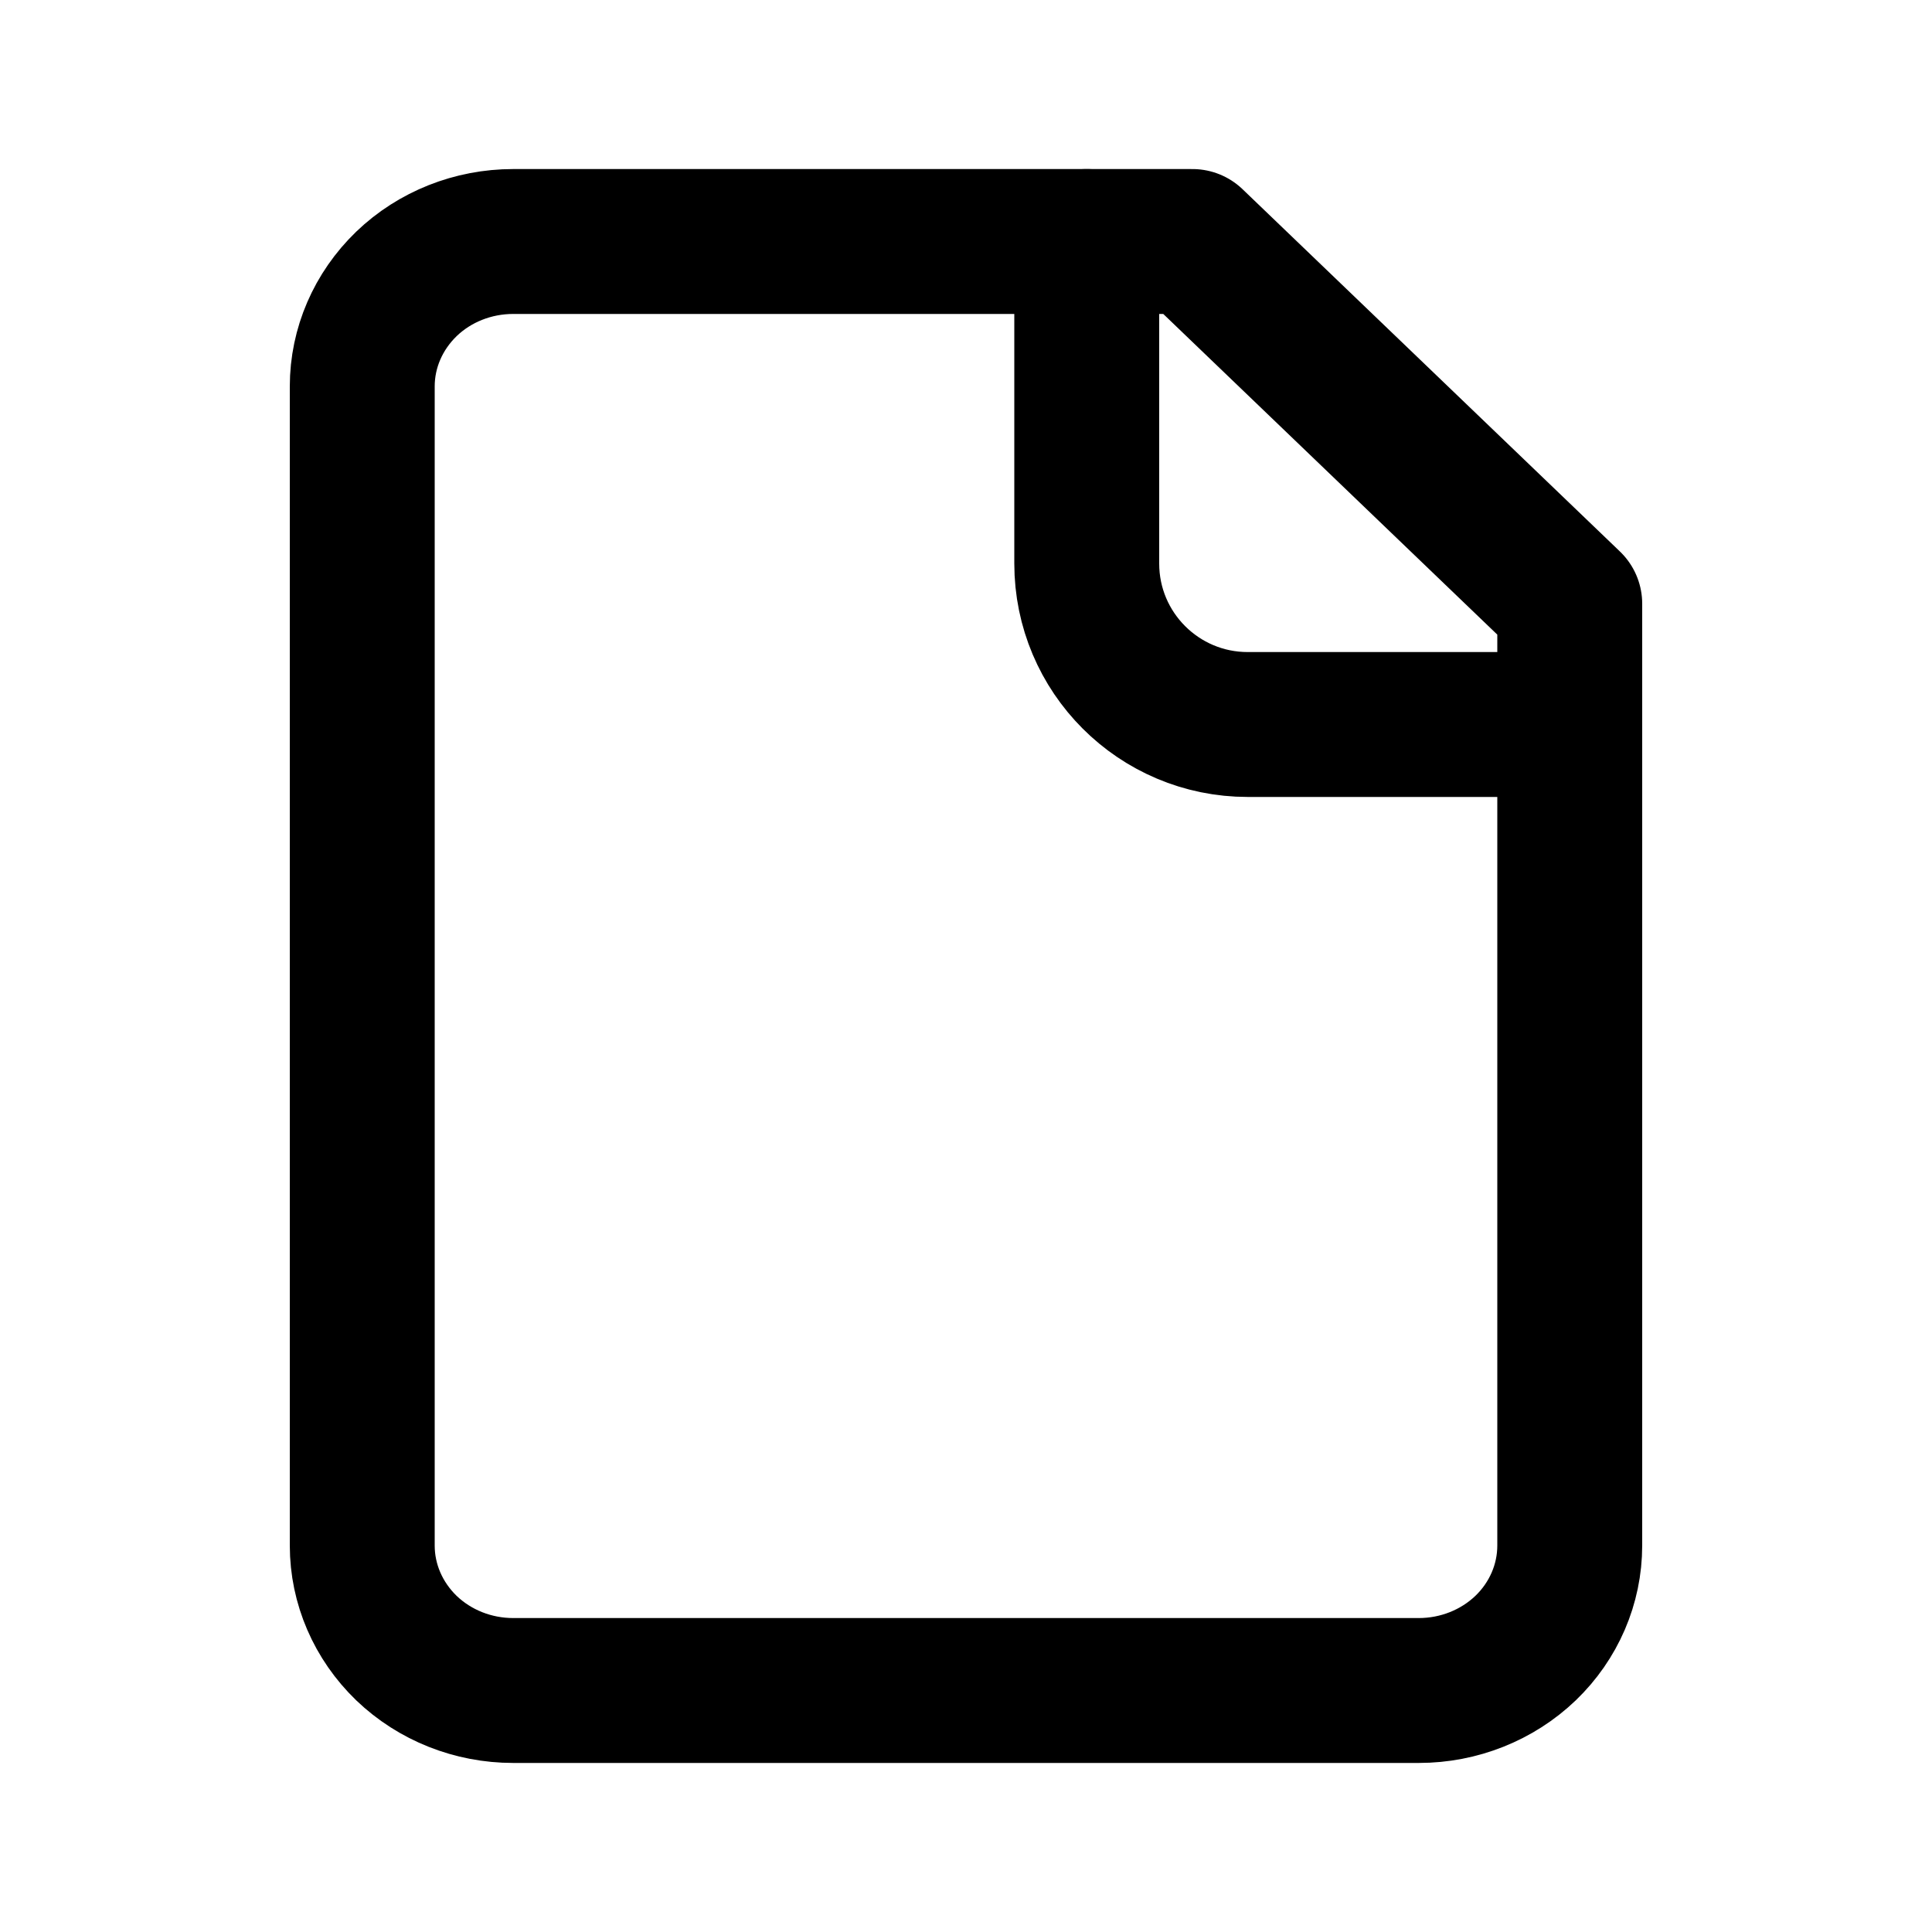
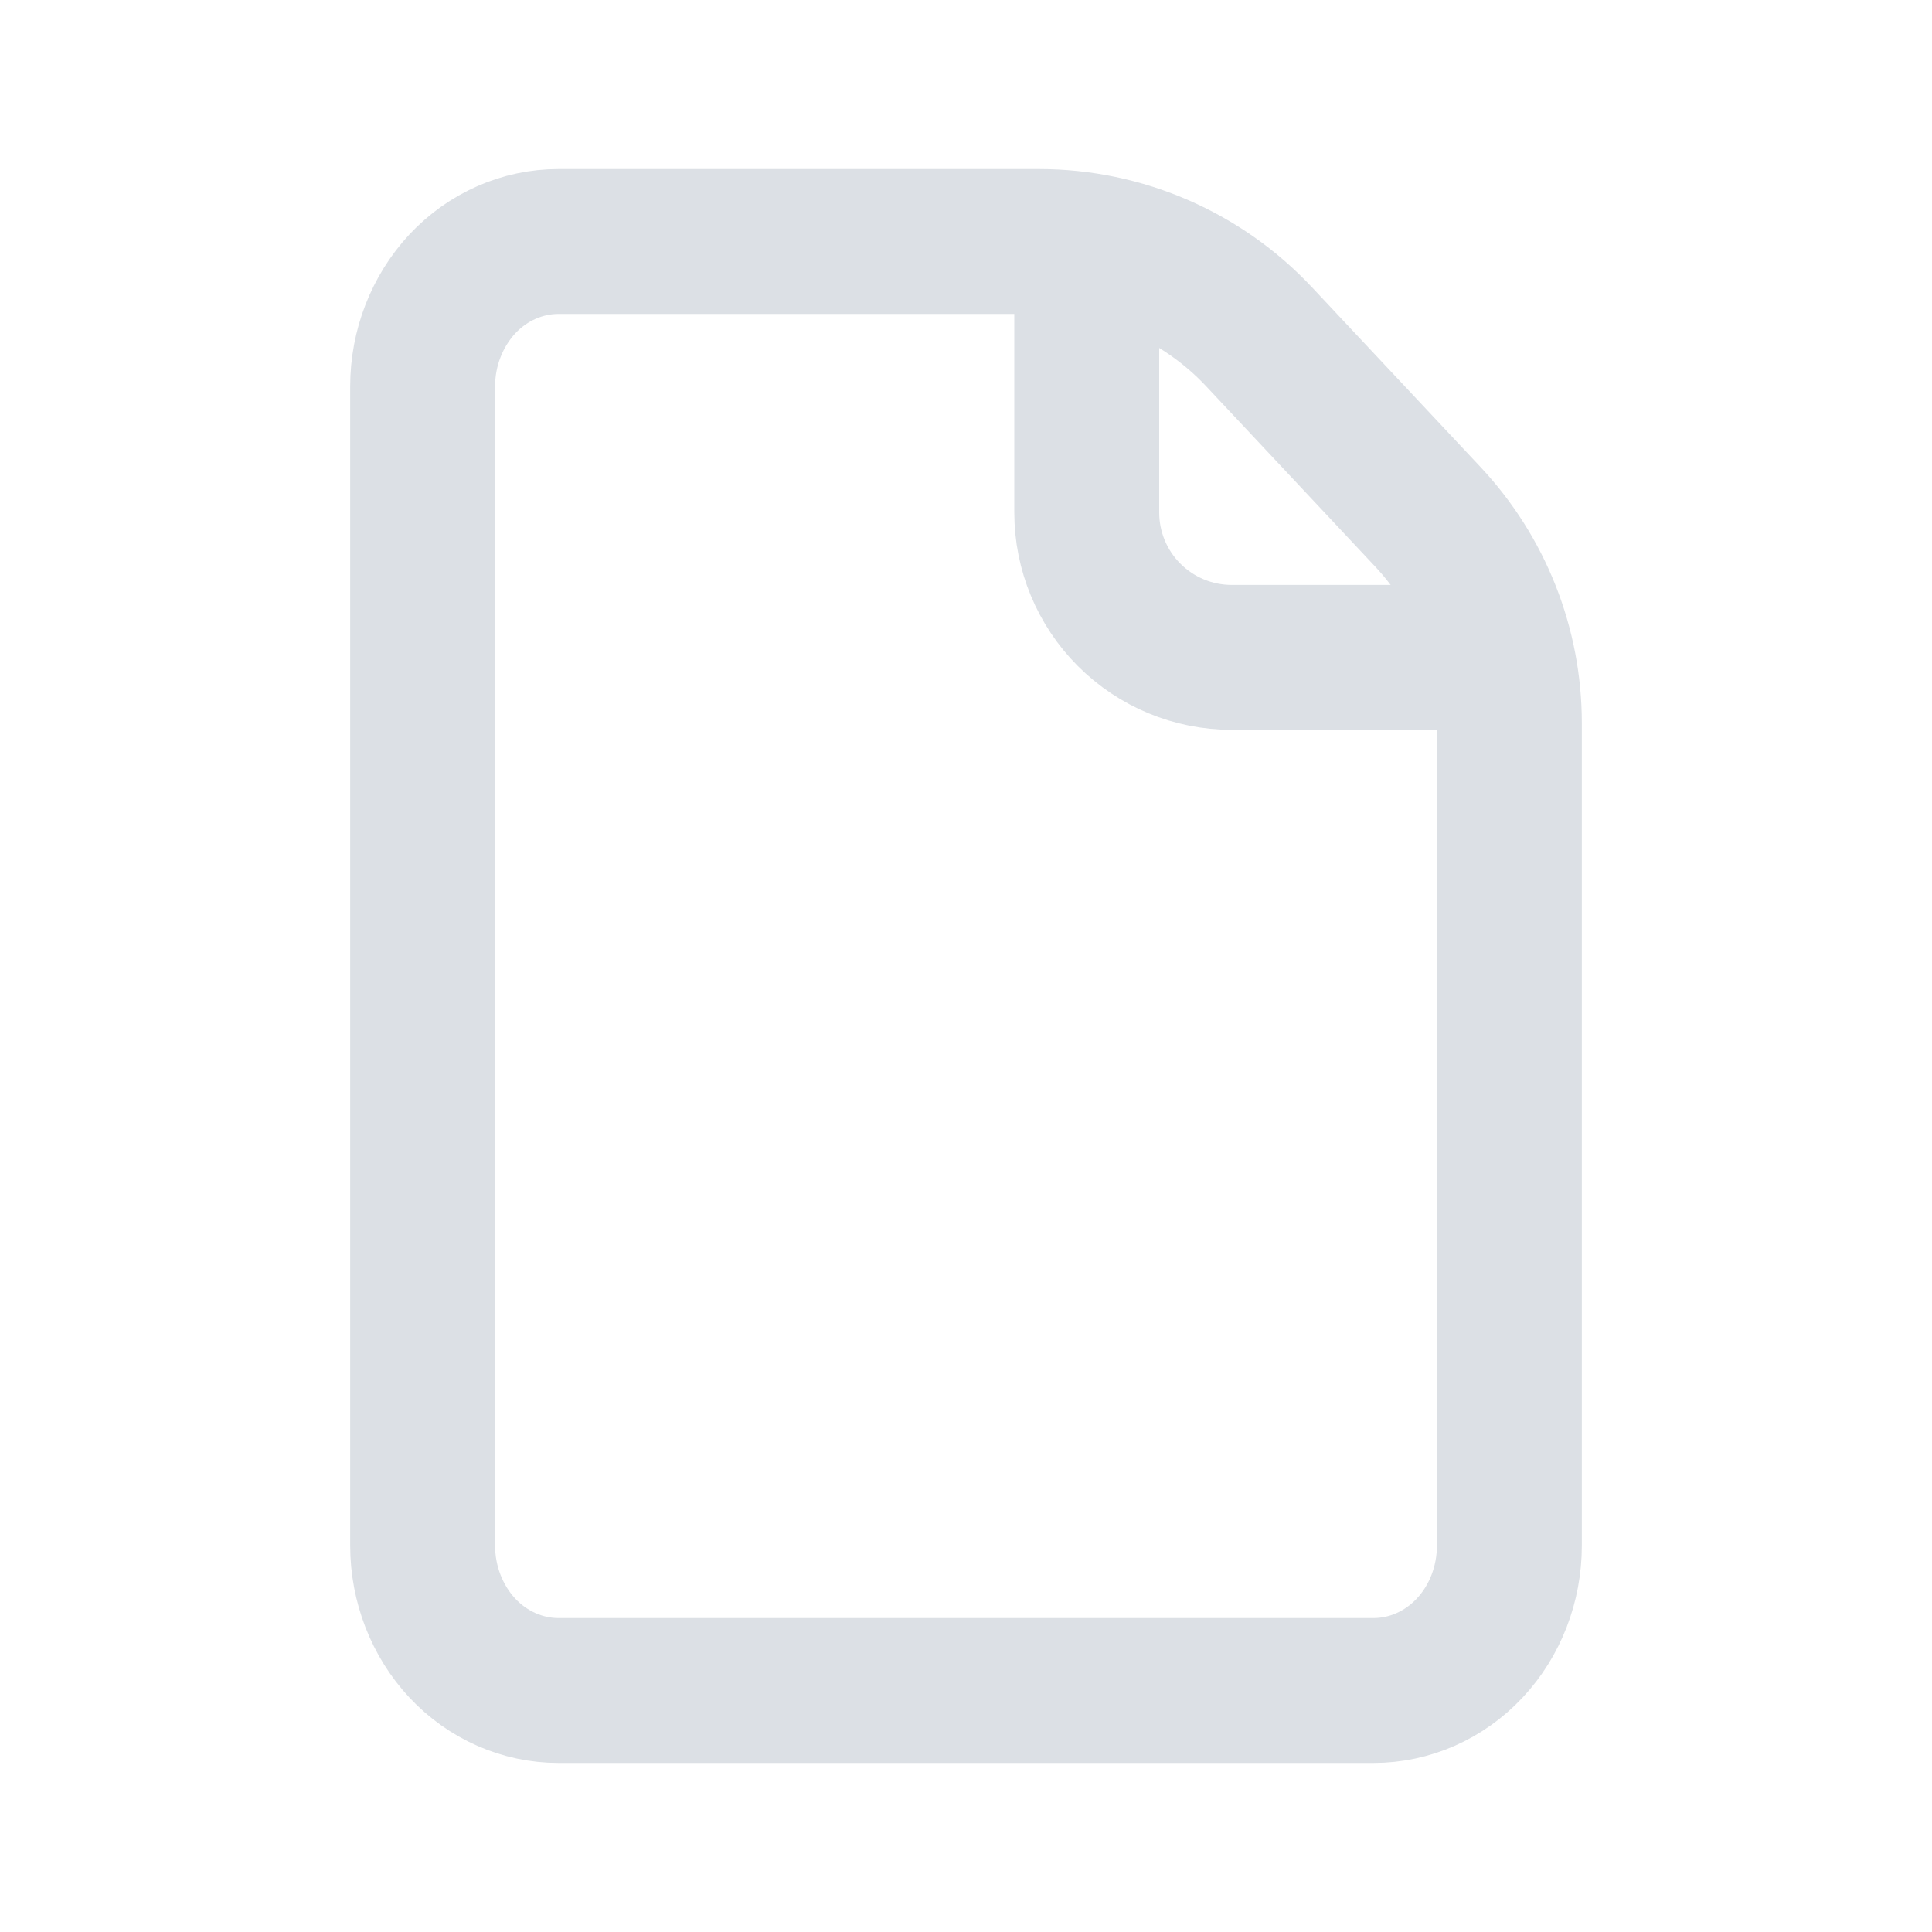
- <svg xmlns="http://www.w3.org/2000/svg" width="16" height="16" fill="none">
-   <path stroke="#000" stroke-linecap="round" stroke-linejoin="round" stroke-width="1.2" d="M9.875 2H4.25c-.332 0-.65.126-.884.351-.234.226-.366.53-.366.849v9.6c0 .318.132.623.366.849.235.225.552.351.884.351h7.5c.332 0 .65-.127.884-.351.234-.225.366-.53.366-.85V5L9.875 2Z" />
-   <path stroke="#000" stroke-linecap="round" stroke-linejoin="round" stroke-width="1.2" d="M9 2v2.667A1.333 1.333 0 0 0 10.333 6H13" />
+ <svg xmlns="http://www.w3.org/2000/svg" width="16" height="16" viewBox="0 0 16 16" fill="none">
+   <path d="M9 2V4.244C9 4.562 9.126 4.867 9.351 5.092C9.577 5.318 9.882 5.444 10.2 5.444H12.5" stroke="#DCE0E5" stroke-width="1.2" stroke-linejoin="round" />
+   <path d="M10.428 2.79C9.956 2.286 9.295 2 8.604 2H4.625C4.327 2 4.04 2.126 3.829 2.351C3.619 2.577 3.5 2.882 3.5 3.2V12.8C3.5 13.118 3.619 13.424 3.829 13.649C4.04 13.874 4.327 14 4.625 14H11.375C11.673 14 11.96 13.874 12.171 13.649C12.382 13.424 12.5 13.118 12.5 12.8V5.989C12.5 5.353 12.258 4.742 11.824 4.279L10.428 2.79Z" stroke="#DCE0E5" stroke-width="1.2" stroke-linecap="round" stroke-linejoin="round" />
</svg>
